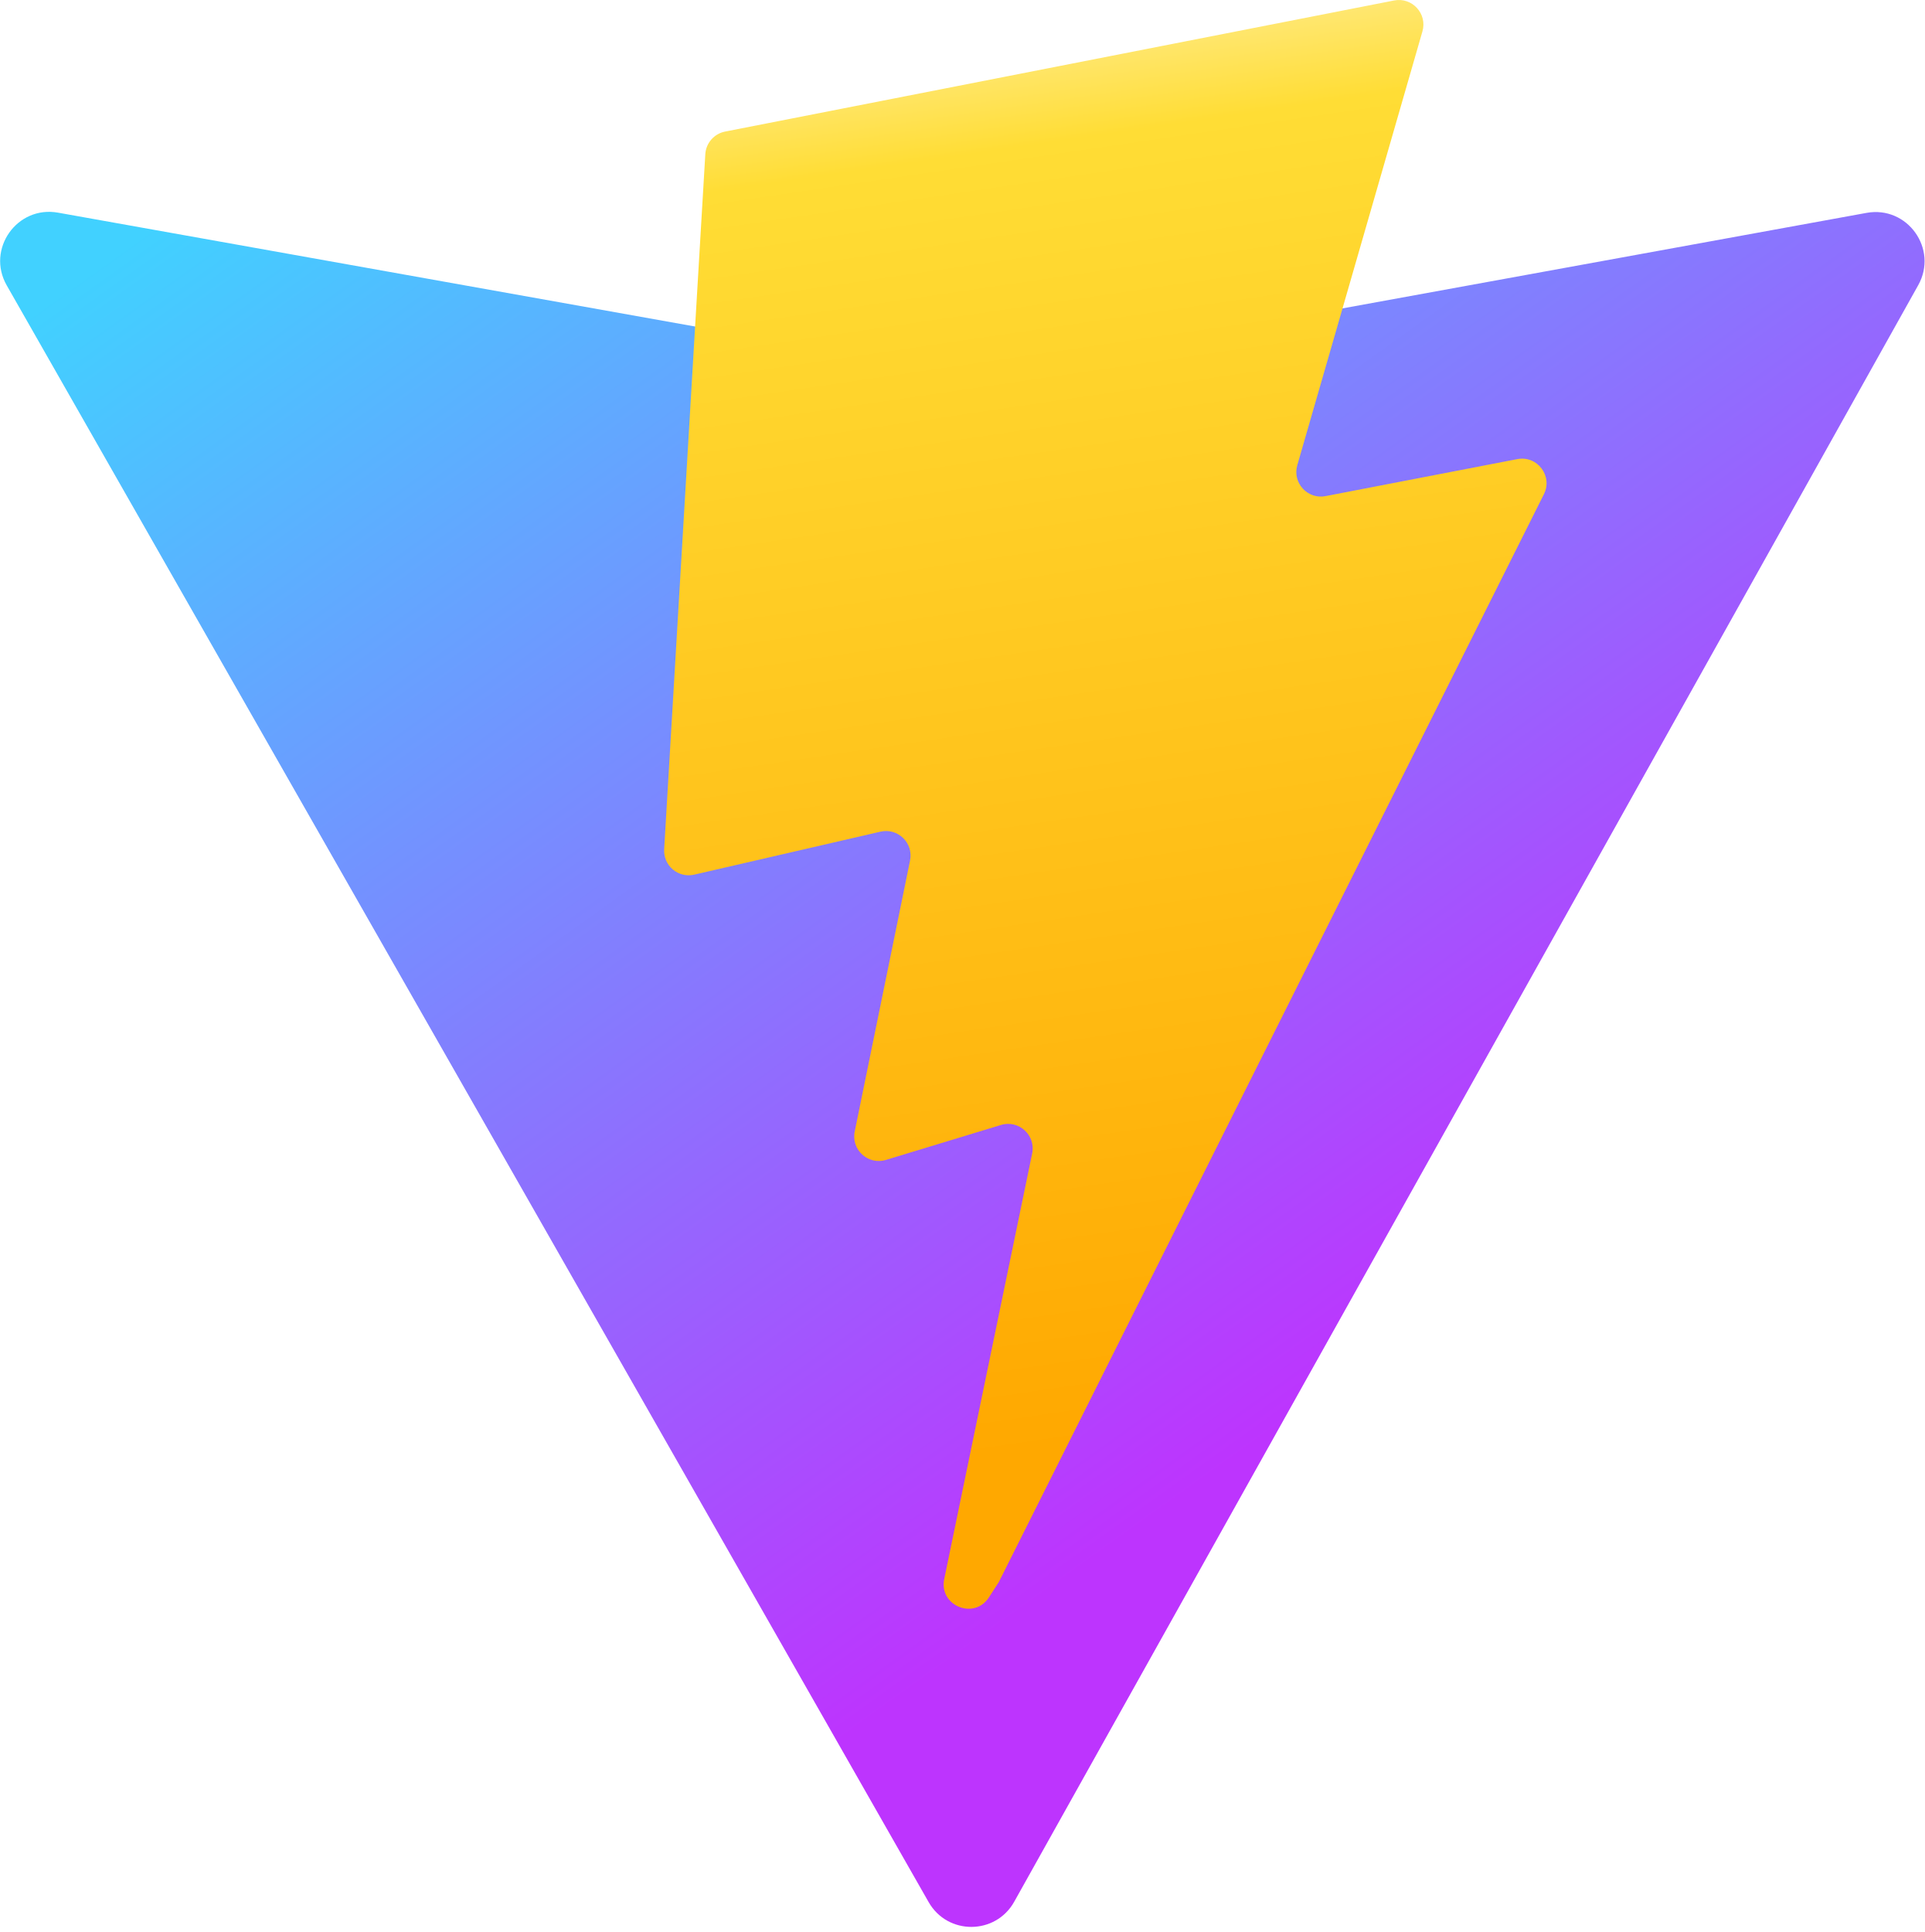
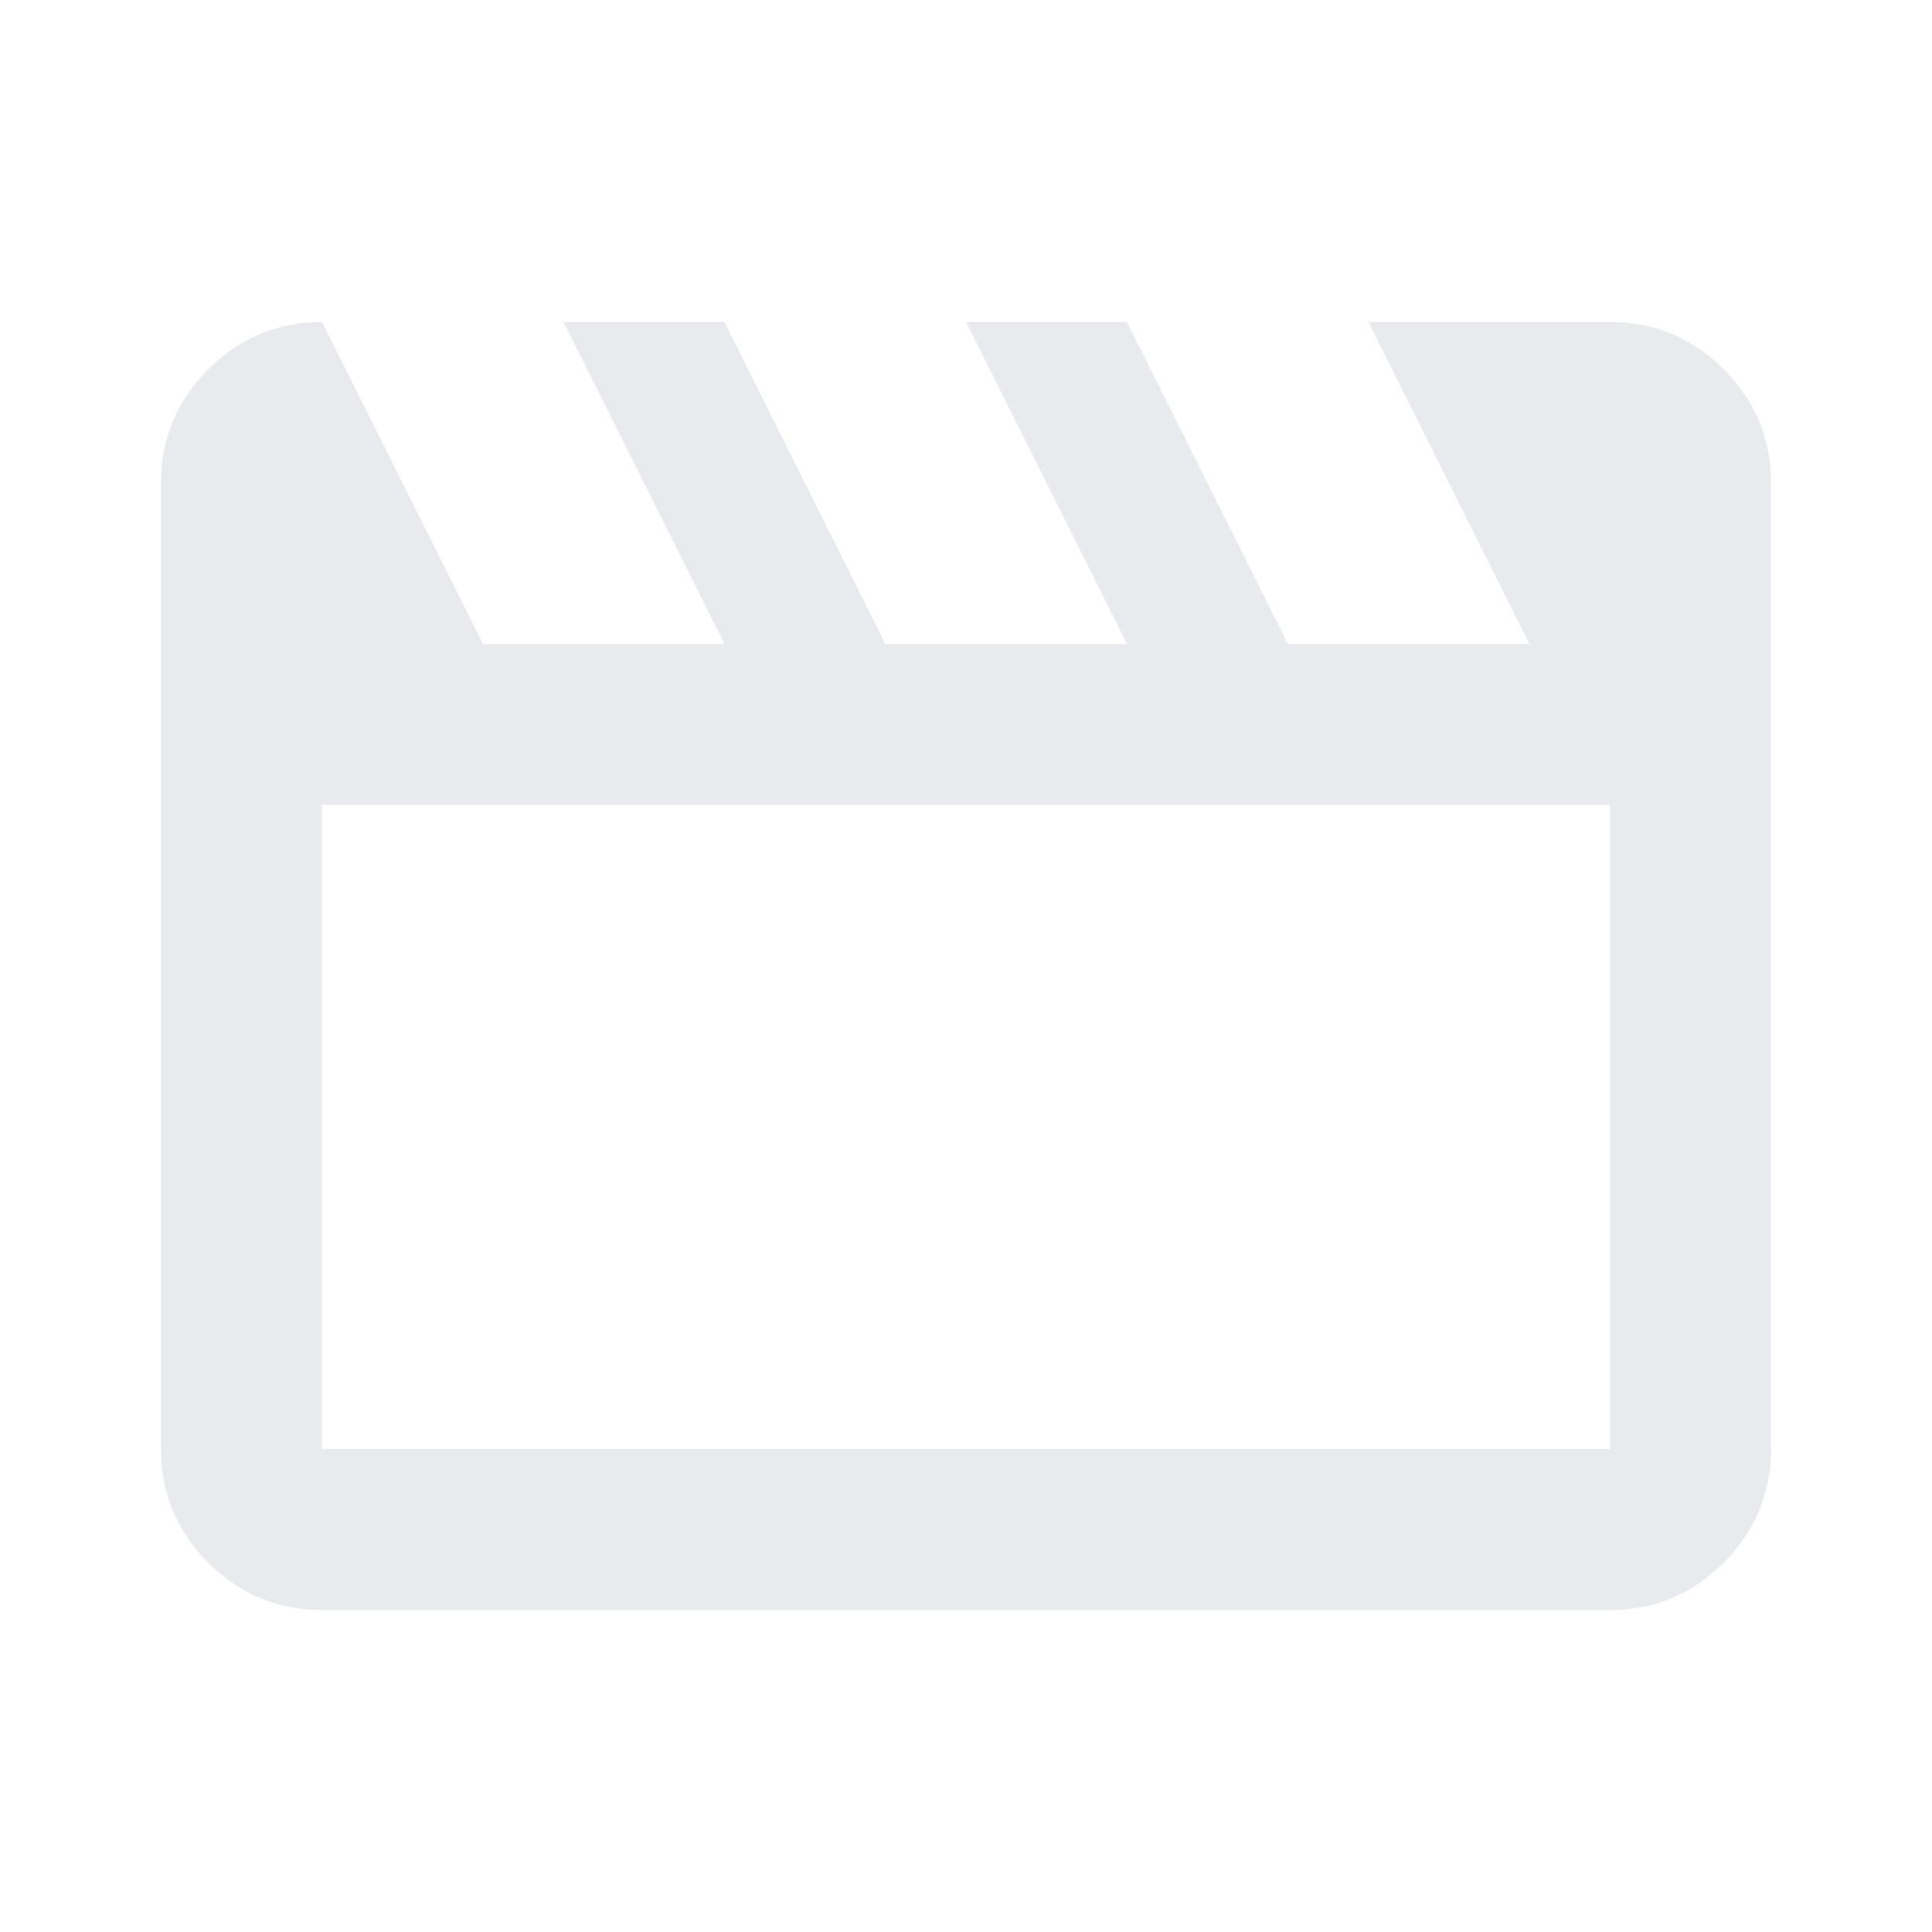
- <svg xmlns="http://www.w3.org/2000/svg" aria-hidden="true" role="img" class="iconify iconify--logos" width="31.88" height="32" preserveAspectRatio="xMidYMid meet" viewBox="0 0 256 257">
-   <defs>
-     <linearGradient id="IconifyId1813088fe1fbc01fb466" x1="-.828%" x2="57.636%" y1="7.652%" y2="78.411%">
-       <stop offset="0%" stop-color="#41D1FF" />
-       <stop offset="100%" stop-color="#BD34FE" />
-     </linearGradient>
-     <linearGradient id="IconifyId1813088fe1fbc01fb467" x1="43.376%" x2="50.316%" y1="2.242%" y2="89.03%">
-       <stop offset="0%" stop-color="#FFEA83" />
-       <stop offset="8.333%" stop-color="#FFDD35" />
-       <stop offset="100%" stop-color="#FFA800" />
-     </linearGradient>
-   </defs>
-   <path fill="url(#IconifyId1813088fe1fbc01fb466)" d="M255.153 37.938L134.897 252.976c-2.483 4.44-8.862 4.466-11.382.048L.875 37.958c-2.746-4.814 1.371-10.646 6.827-9.67l120.385 21.517a6.537 6.537 0 0 0 2.322-.004l117.867-21.483c5.438-.991 9.574 4.796 6.877 9.62Z" />
-   <path fill="url(#IconifyId1813088fe1fbc01fb467)" d="M185.432.063L96.44 17.501a3.268 3.268 0 0 0-2.634 3.014l-5.474 92.456a3.268 3.268 0 0 0 3.997 3.378l24.777-5.718c2.318-.535 4.413 1.507 3.936 3.838l-7.361 36.047c-.495 2.426 1.782 4.5 4.151 3.78l15.304-4.649c2.372-.72 4.652 1.36 4.15 3.788l-11.698 56.621c-.732 3.542 3.979 5.473 5.943 2.437l1.313-2.028l72.516-144.72c1.215-2.423-.88-5.186-3.54-4.672l-25.505 4.922c-2.396.462-4.435-1.77-3.759-4.114l16.646-57.705c.677-2.35-1.37-4.583-3.769-4.113Z" />
+ <svg xmlns="http://www.w3.org/2000/svg" height="24px" viewBox="0 -960 960 960" width="24px" fill="#e8eaed">
+   <path d="m160-800 80 160h120l-80-160h80l80 160h120l-80-160h80l80 160h120l-80-160h120q33 0 56.5 23.5T880-720v480q0 33-23.5 56.5T800-160H160q-33 0-56.5-23.5T80-240v-480q0-33 23.5-56.5T160-800Zm0 240v320h640v-320H160Zm0 0v320-320Z" />
</svg>
